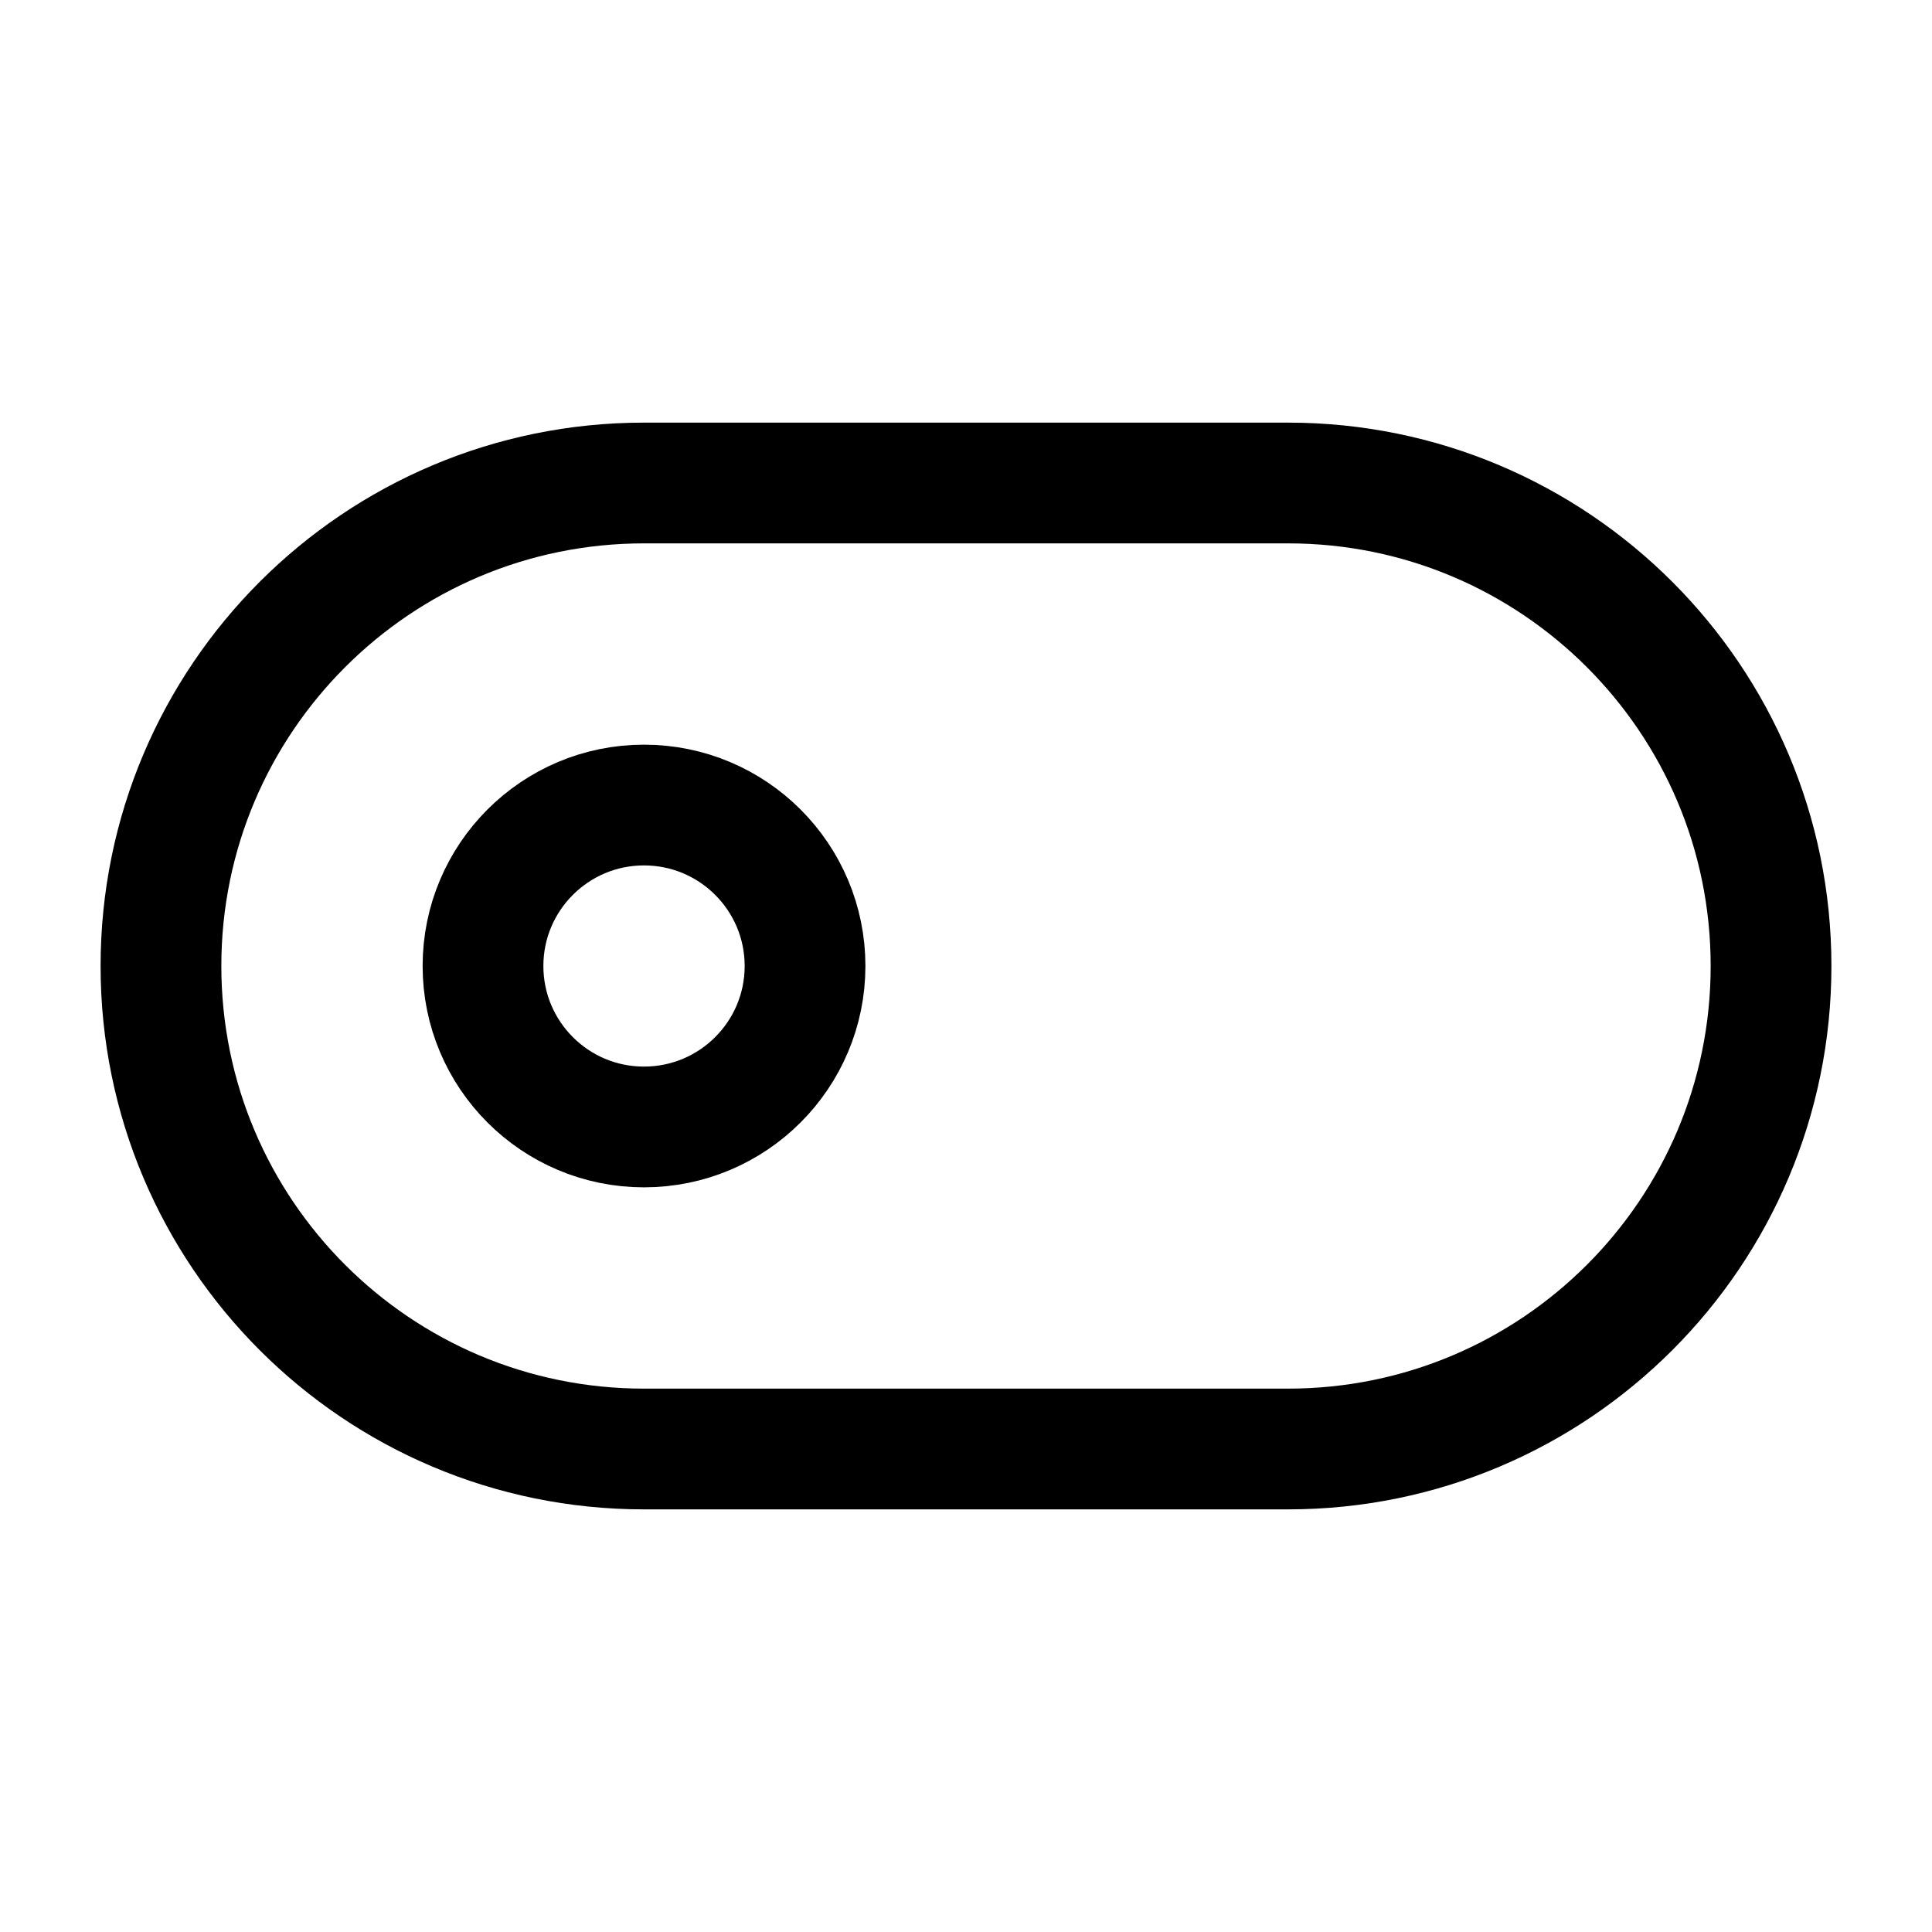
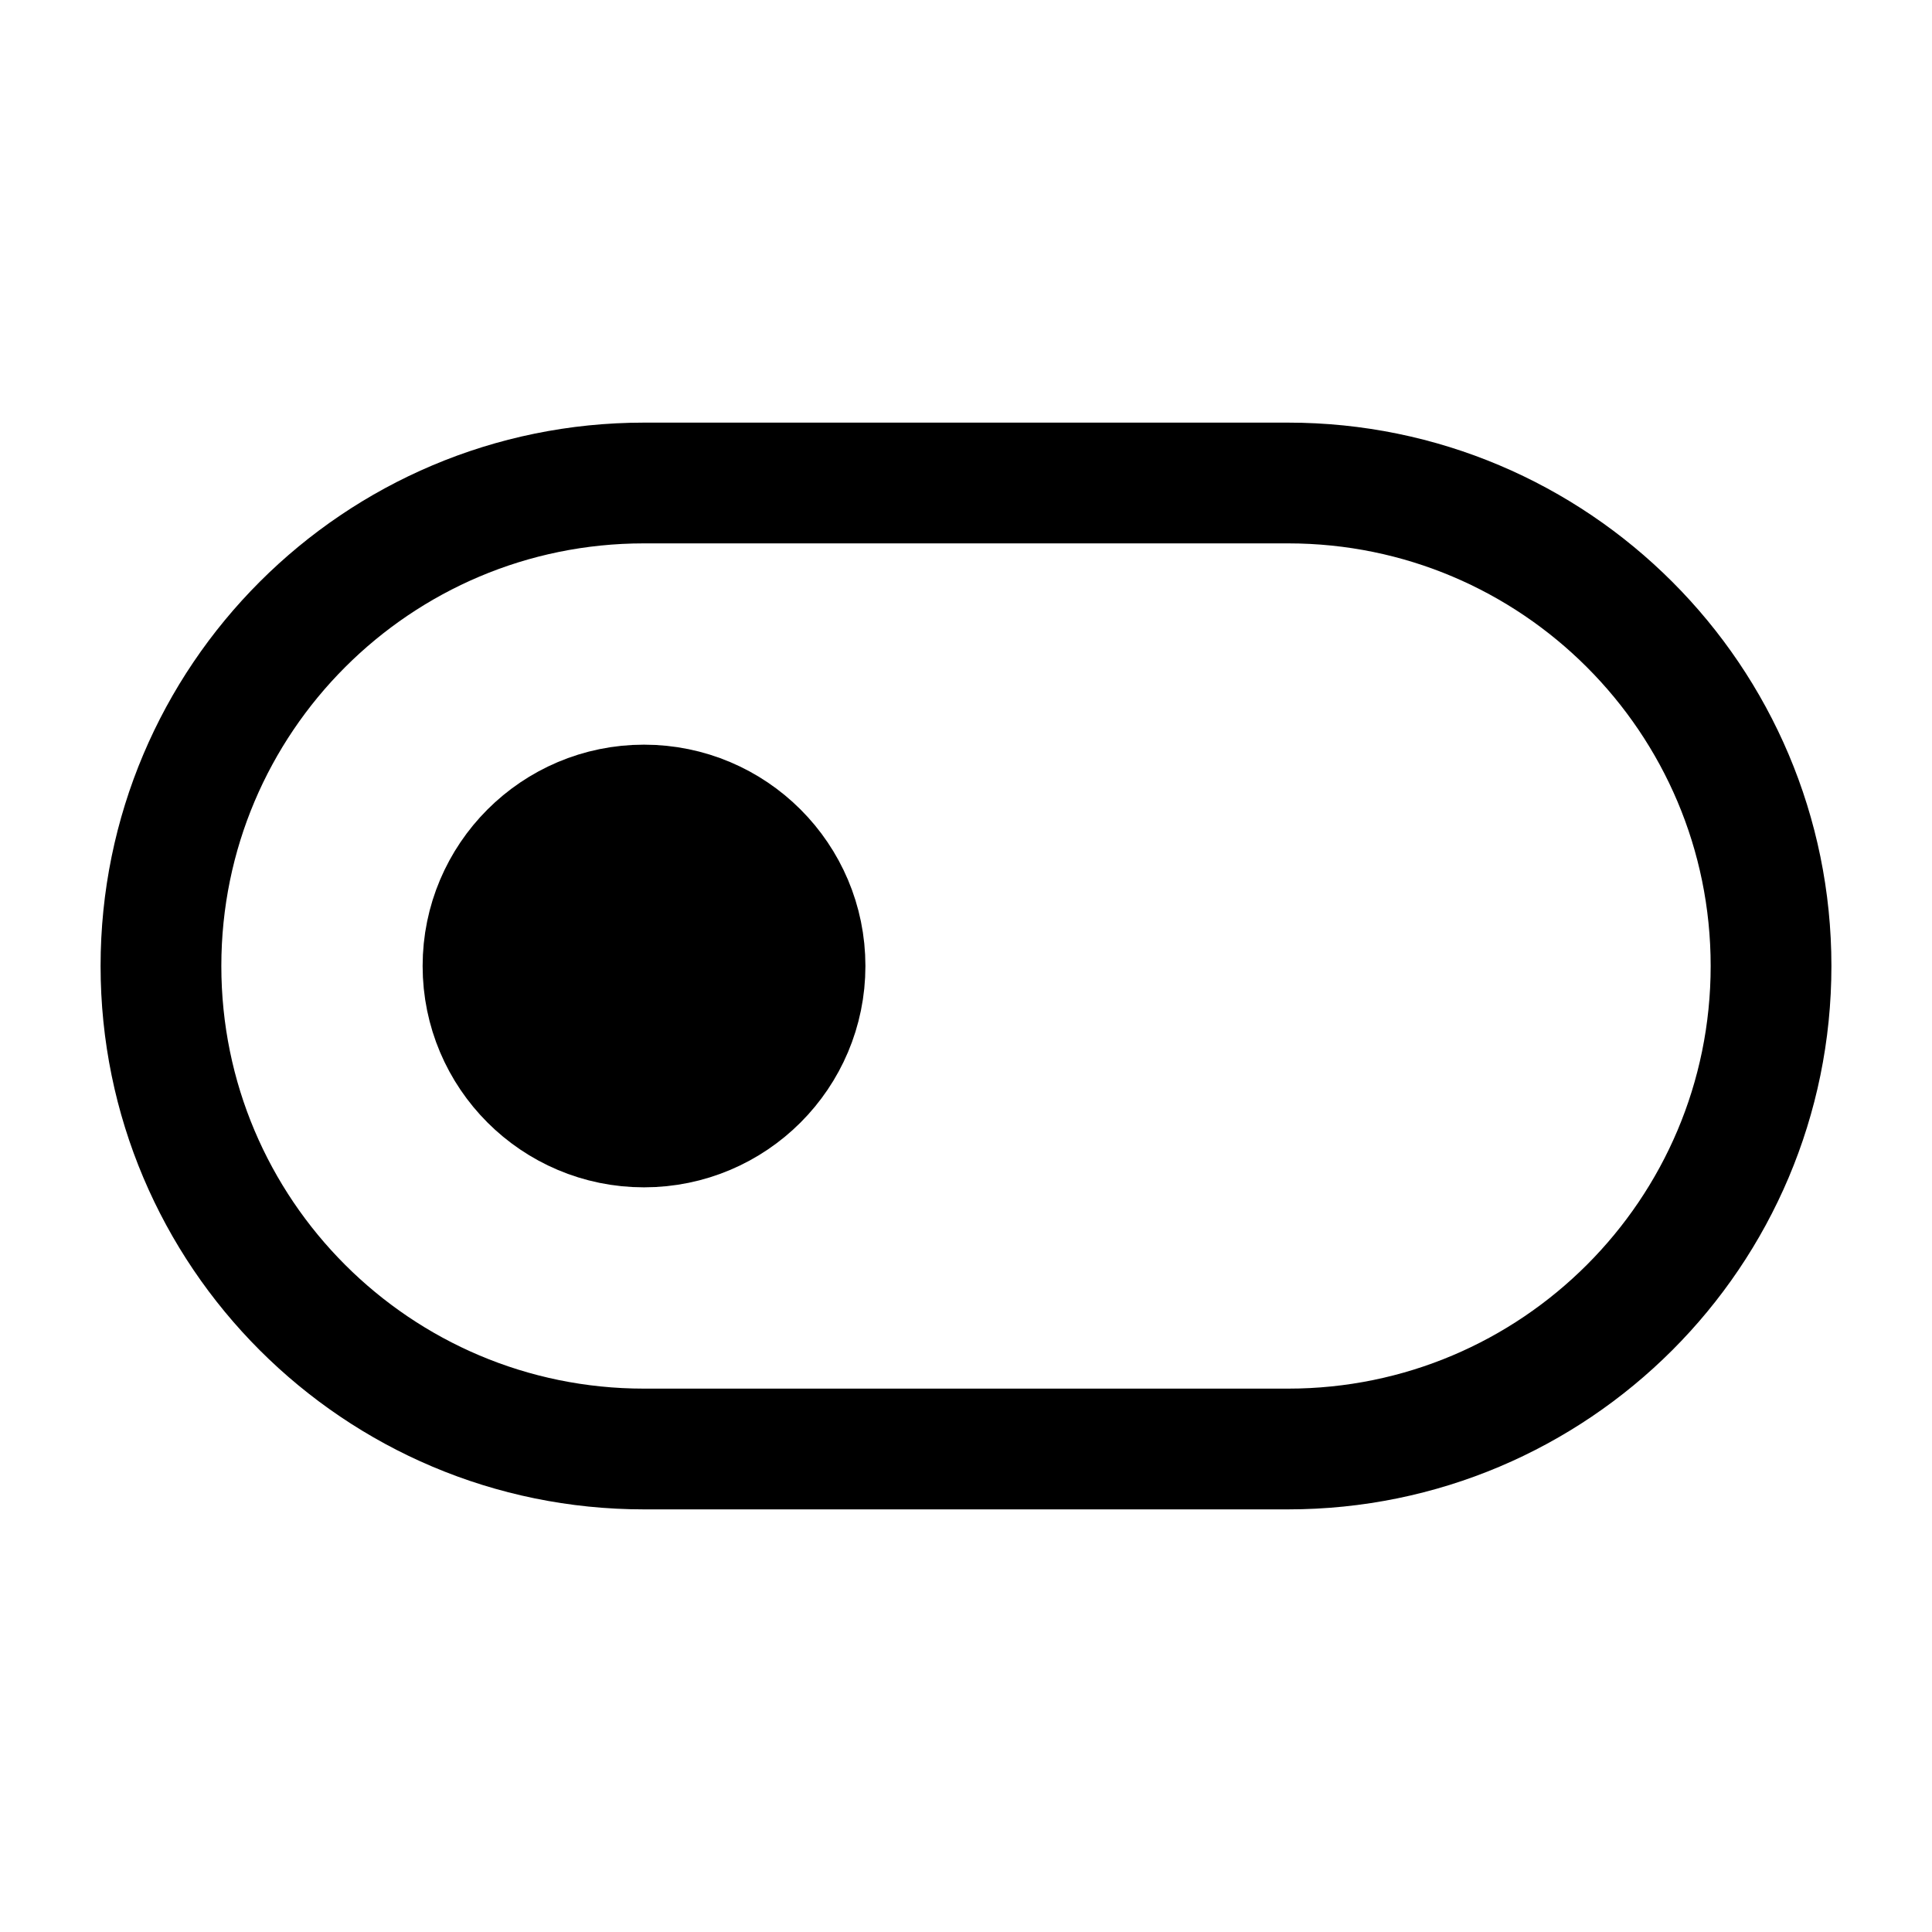
<svg xmlns="http://www.w3.org/2000/svg" width="16" height="16" viewBox="0 0 16 16" fill="none">
  <path d="M10.667 4H5.333C3.124 4 1.333 5.791 1.333 8C1.333 10.209 3.124 12 5.333 12H10.667C12.876 12 14.667 10.209 14.667 8C14.667 5.791 12.876 4 10.667 4Z" stroke="currentColor" stroke-linecap="round" stroke-linejoin="round" />
-   <path d="M5.333 9.333C6.07 9.333 6.667 8.736 6.667 8C6.667 7.264 6.07 6.667 5.333 6.667C4.597 6.667 4 7.264 4 8C4 8.736 4.597 9.333 5.333 9.333Z" stroke="currentColor" stroke-linecap="round" stroke-linejoin="round" />
+   <path d="M5.333 9.333C6.07 9.333 6.667 8.736 6.667 8C6.667 7.264 6.07 6.667 5.333 6.667C4.597 6.667 4 7.264 4 8C4 8.736 4.597 9.333 5.333 9.333Z" fill="currentColor" stroke="currentColor" stroke-linecap="round" stroke-linejoin="round" />
</svg>
